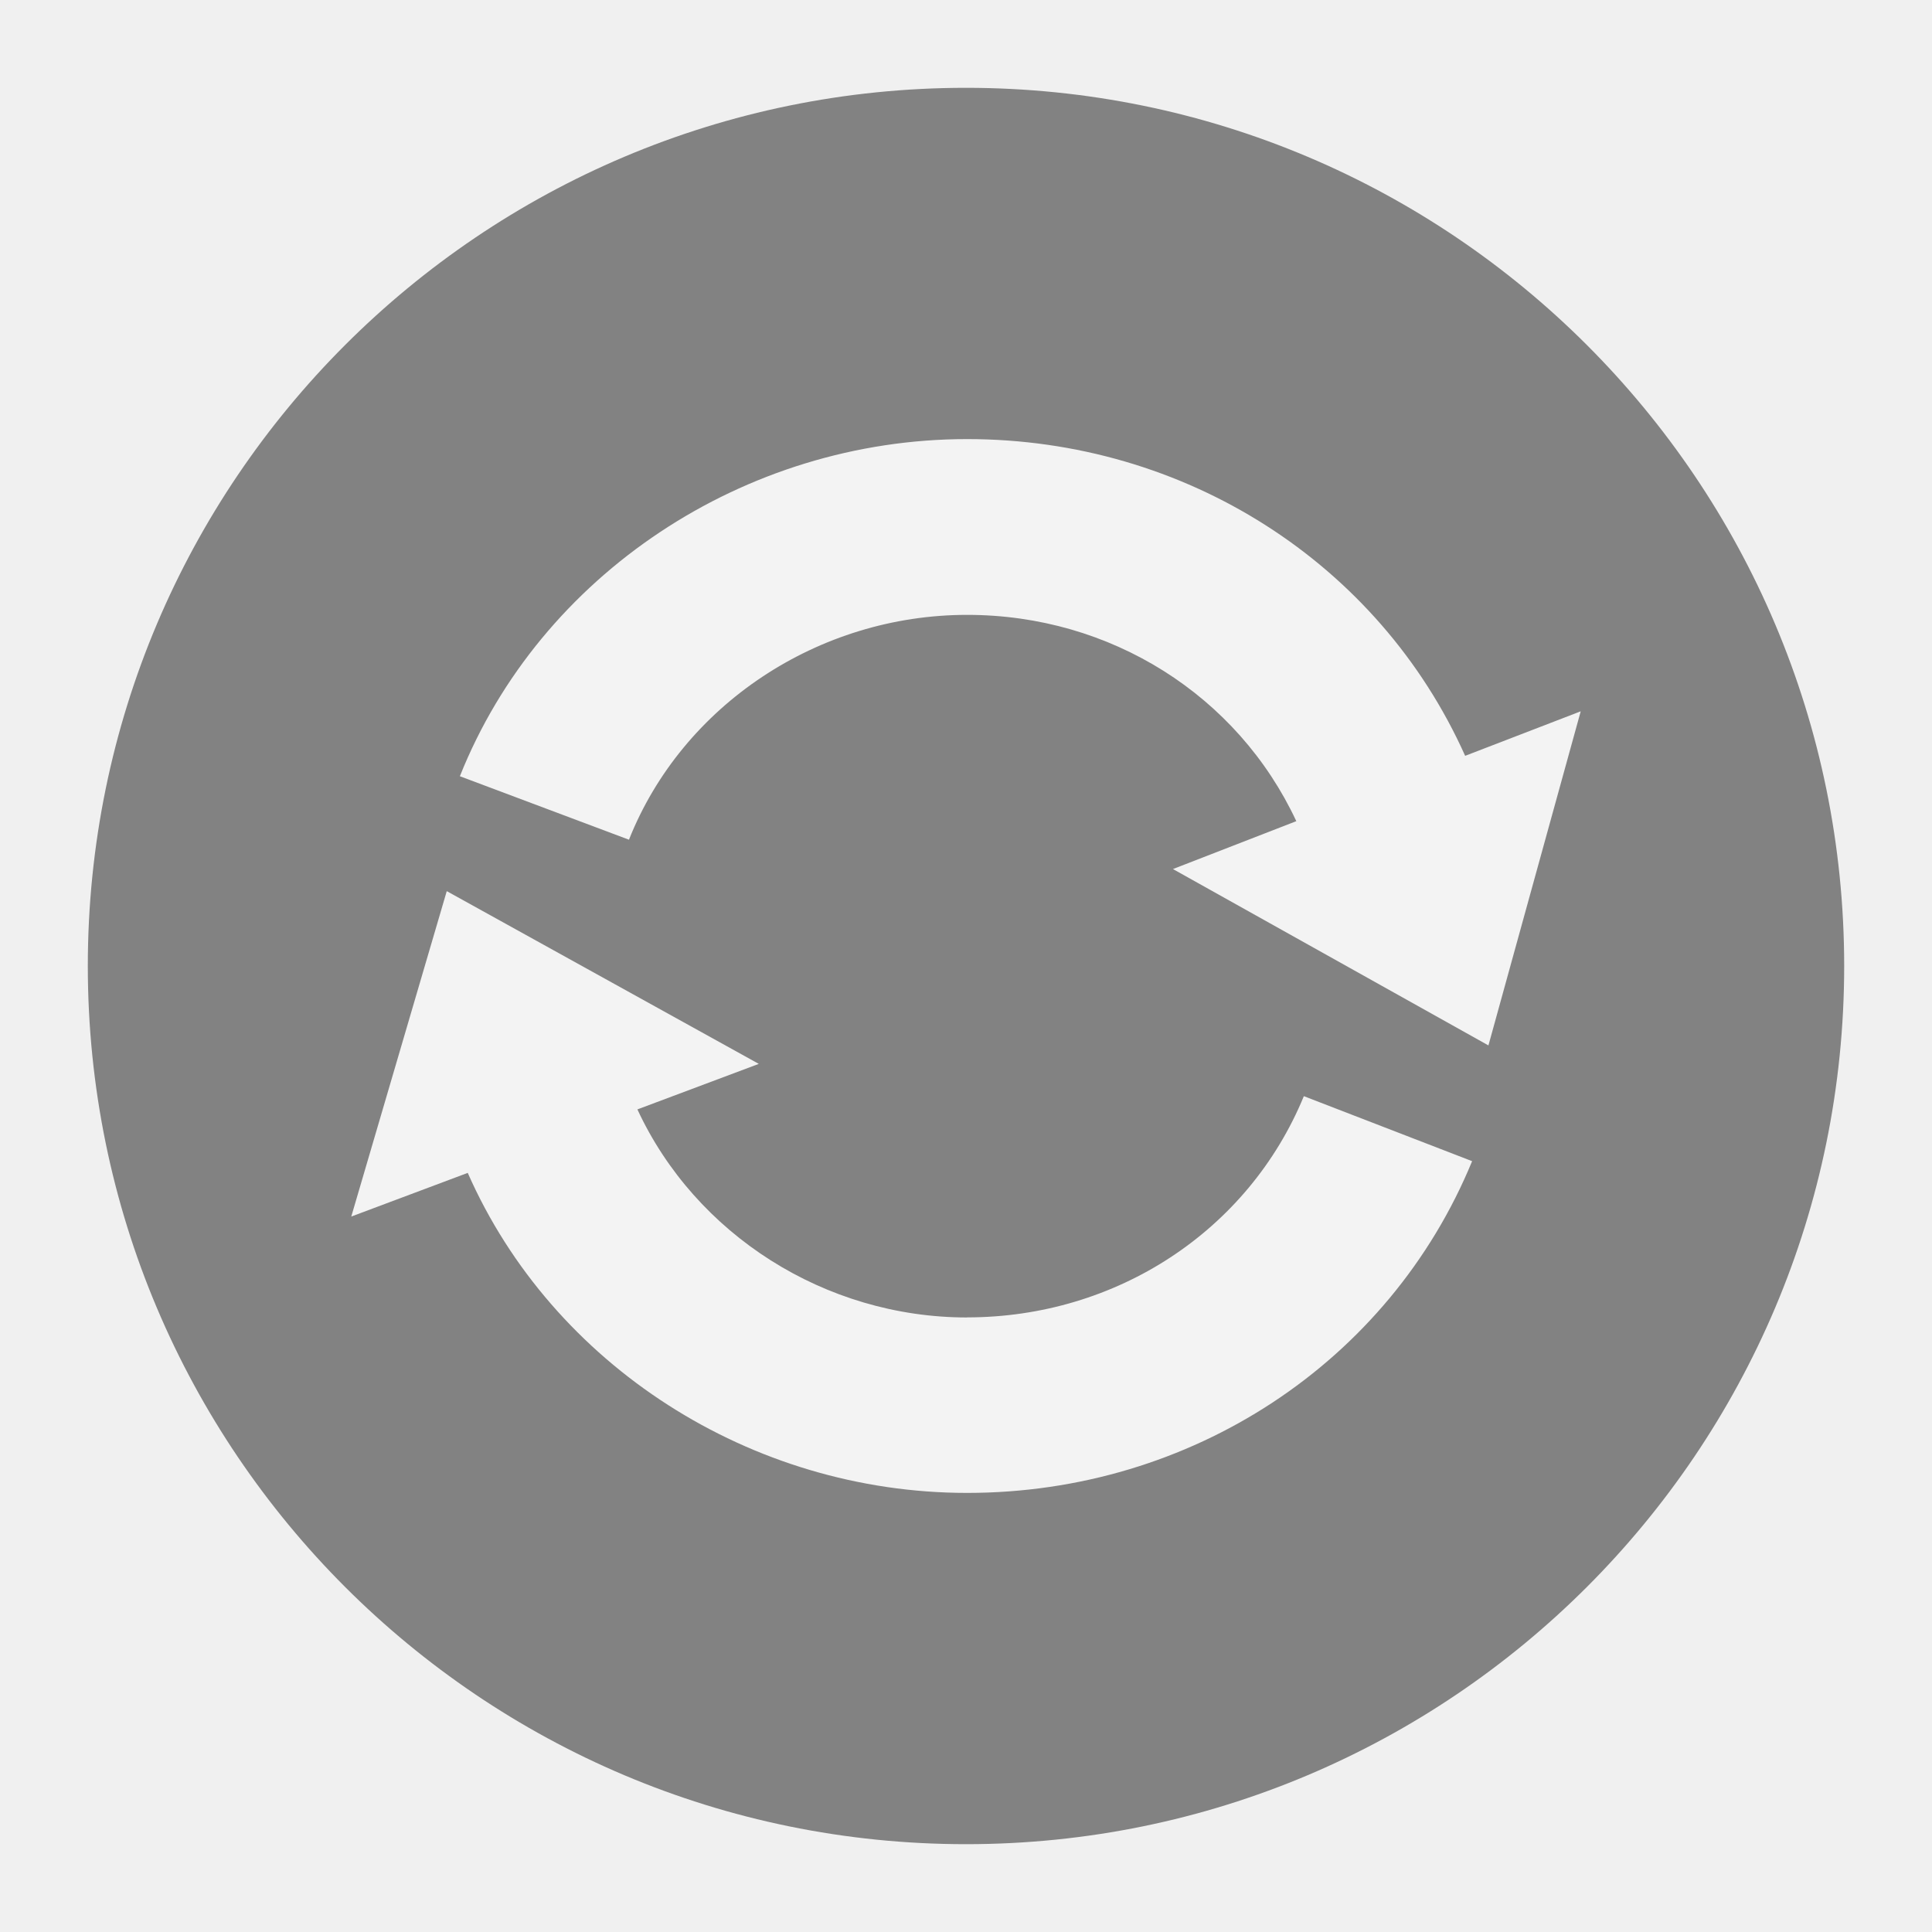
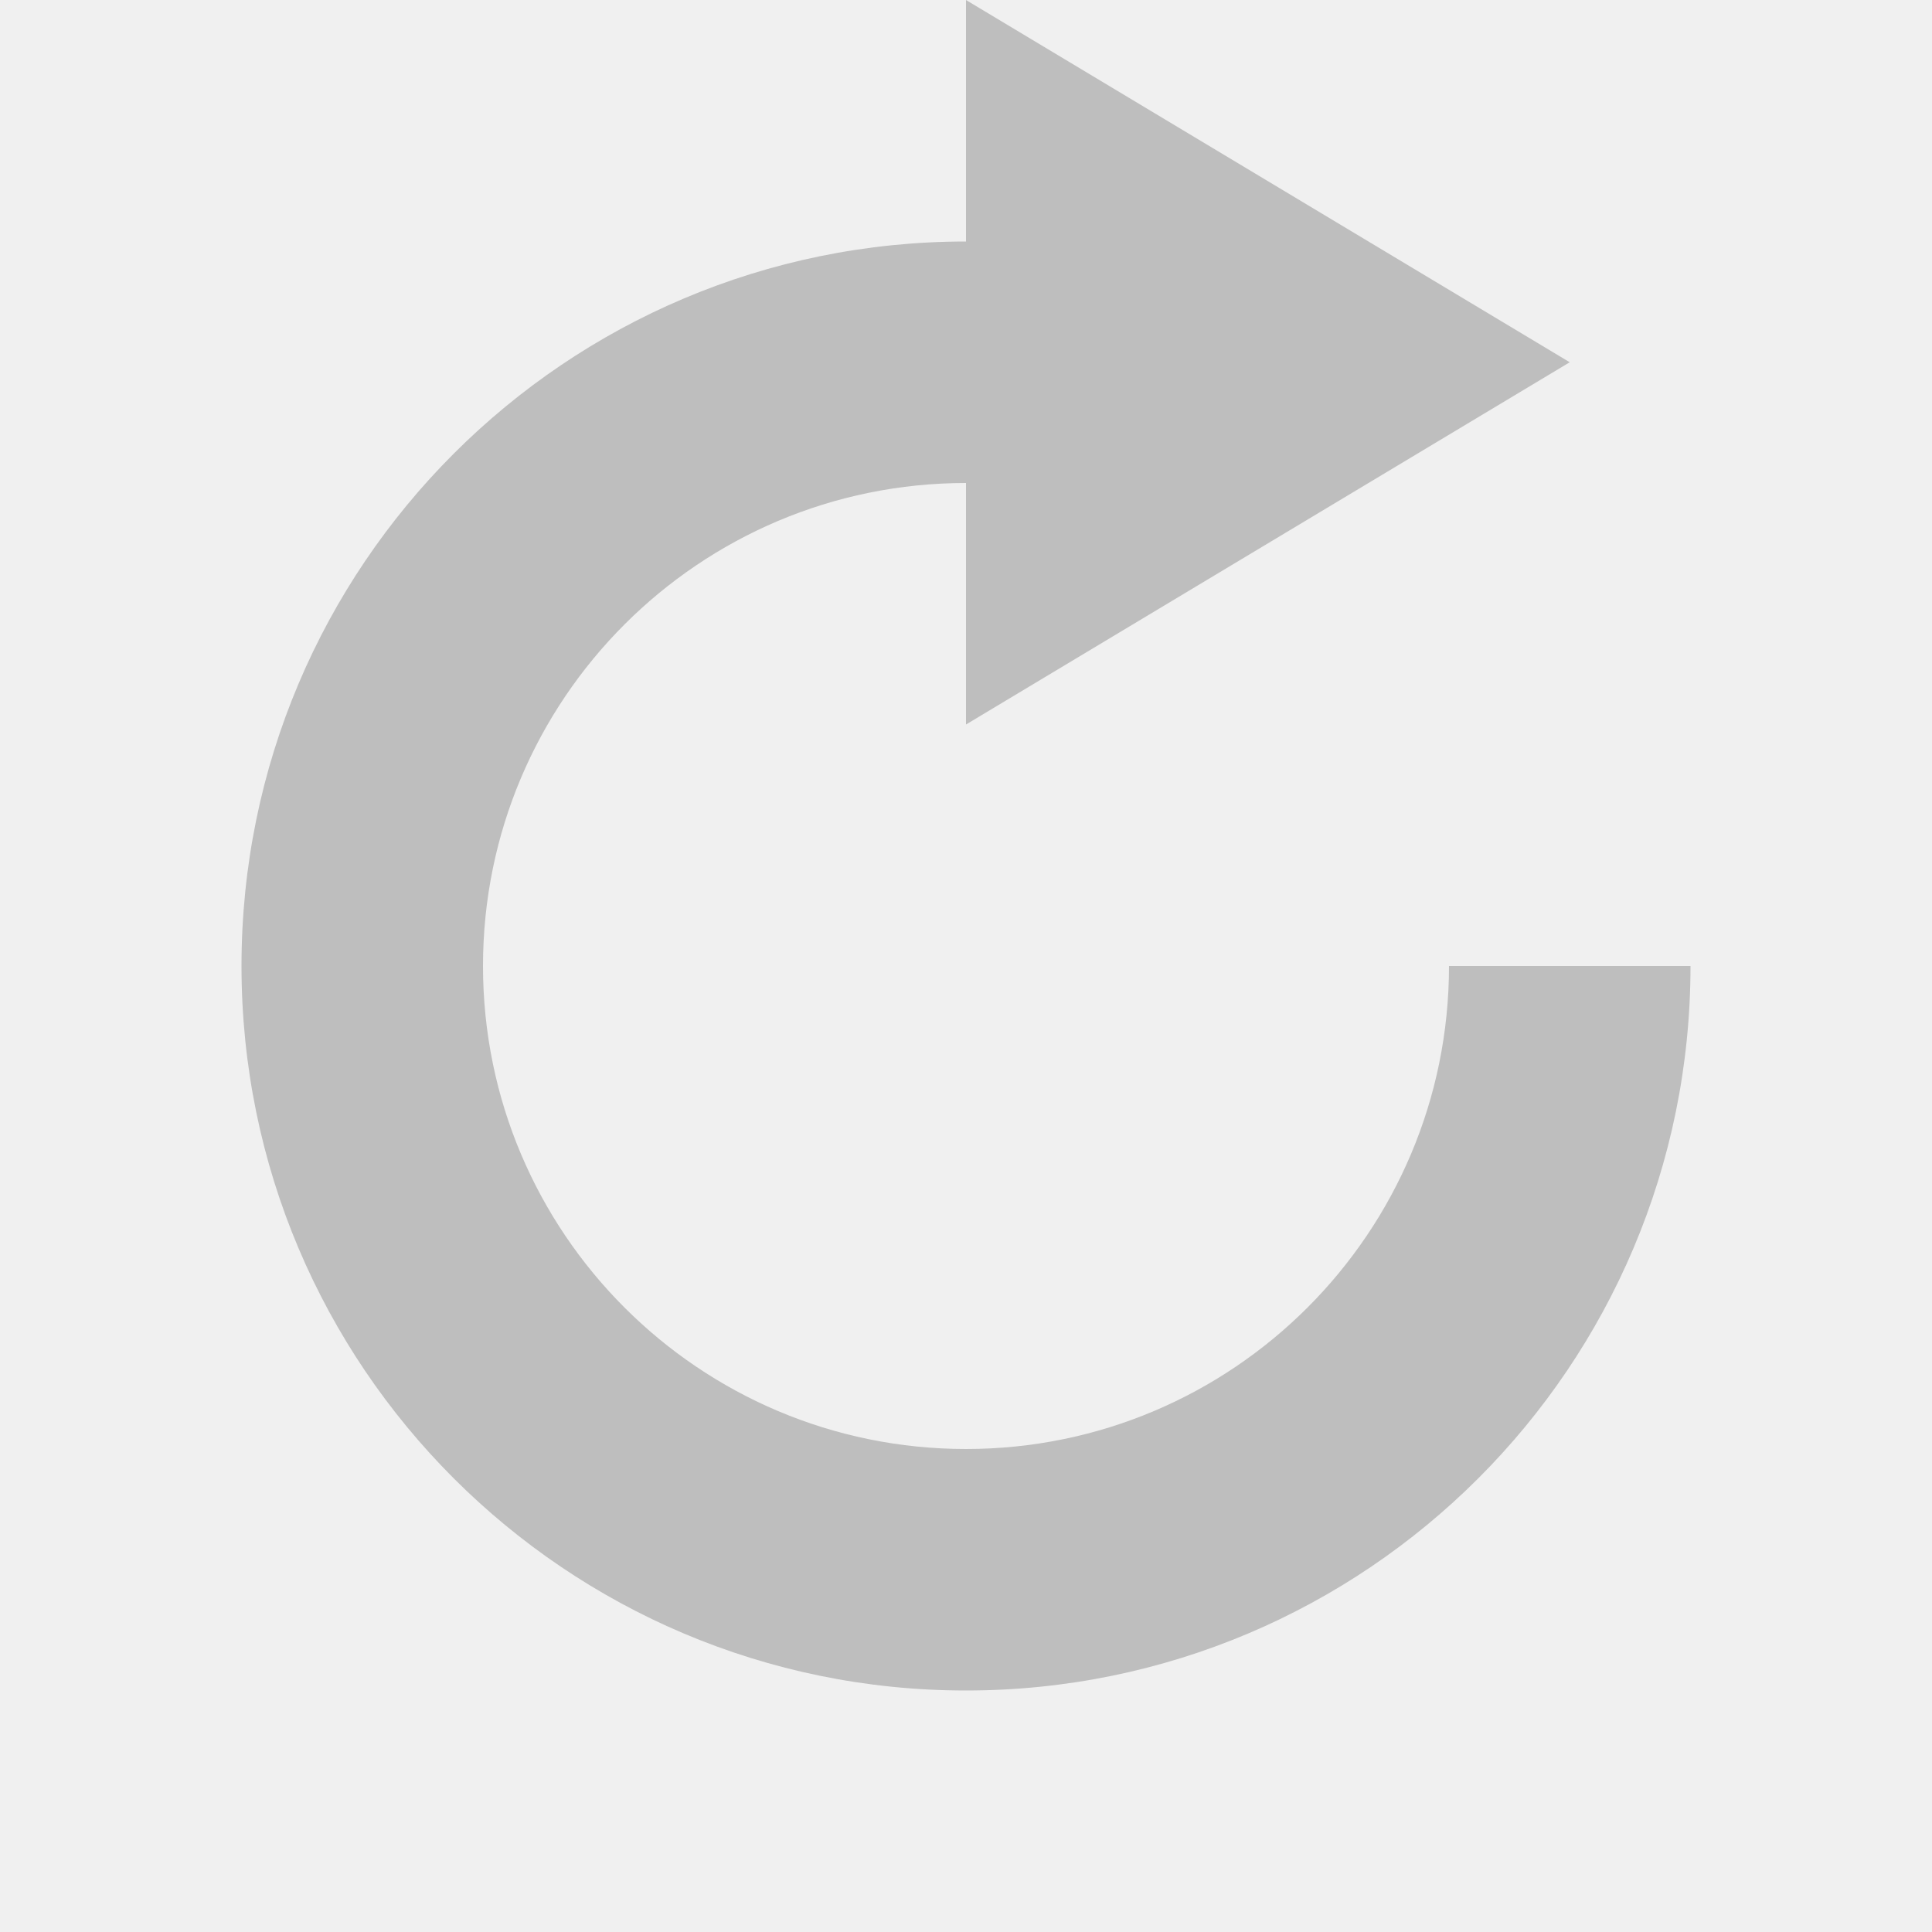
- <svg xmlns="http://www.w3.org/2000/svg" version="1.1" viewBox="0 0 22 22">
-   <path fill-rule="evenodd" fill="#828282" d="m21 11c0 5.522-4.478 10-10 10s-10-4.478-10-10 4.478-10 10-10 10 4.478 10 10z" />
-   <g fill-opacity=".902" fill="#ffffff" transform="matrix(.93333 0 0 .96 .73333 .44)">
-     <path d="m17.09 8.507c-1.054-2.287-3.416-3.757-6.076-3.757-2.72 0-5.209 1.609-6.189 3.999l2.063 0.753c0.653-1.598 2.312-2.667 4.126-2.667 1.751 0 3.299 0.955 4.016 2.447l-1.505 0.568 3.849 2.092 1.126-3.963z" />
-     <path d="m11.014 15.169c-1.736 0-3.317-0.987-4.023-2.468l1.481-0.54-3.807-2.049-1.165 3.86 1.421-0.518c1.033 2.28 3.452 3.796 6.093 3.796 2.731 0 5.149-1.545 6.161-3.935l-2.053-0.771c-0.675 1.595-2.287 2.624-4.109 2.624z" />
-   </g>
+ <svg xmlns="http://www.w3.org/2000/svg" version="1.1" width="16" height="16" id="svg7384">
+   <defs id="defs11" />
+   <style id="current-color-scheme" type="text/css">.ColorScheme-Text { color:#4d4d4d; }</style>
+   <path d="m 8,-2e-7 0,2 c -3.314,0 -6,2.686 -6,6 C 2,11.314 4.686,14 8,14 c 3.314,0 6,-2.686 6,-6 l -2,0 C 12,10.209 10.209,12 8,12 5.791,12 4,10.209 4,8 c 0,-2.209 1.791,-4 4,-4 l 0,2 5,-3 L 8,-2e-7 z" id="path12810" style="color:#bebebe;fill:currentColor;fill-opacity:1;fill-rule:nonzero;stroke:none;stroke-width:1;marker:none;visibility:visible;display:inline;overflow:visible;enable-background:accumulate" />
</svg>
